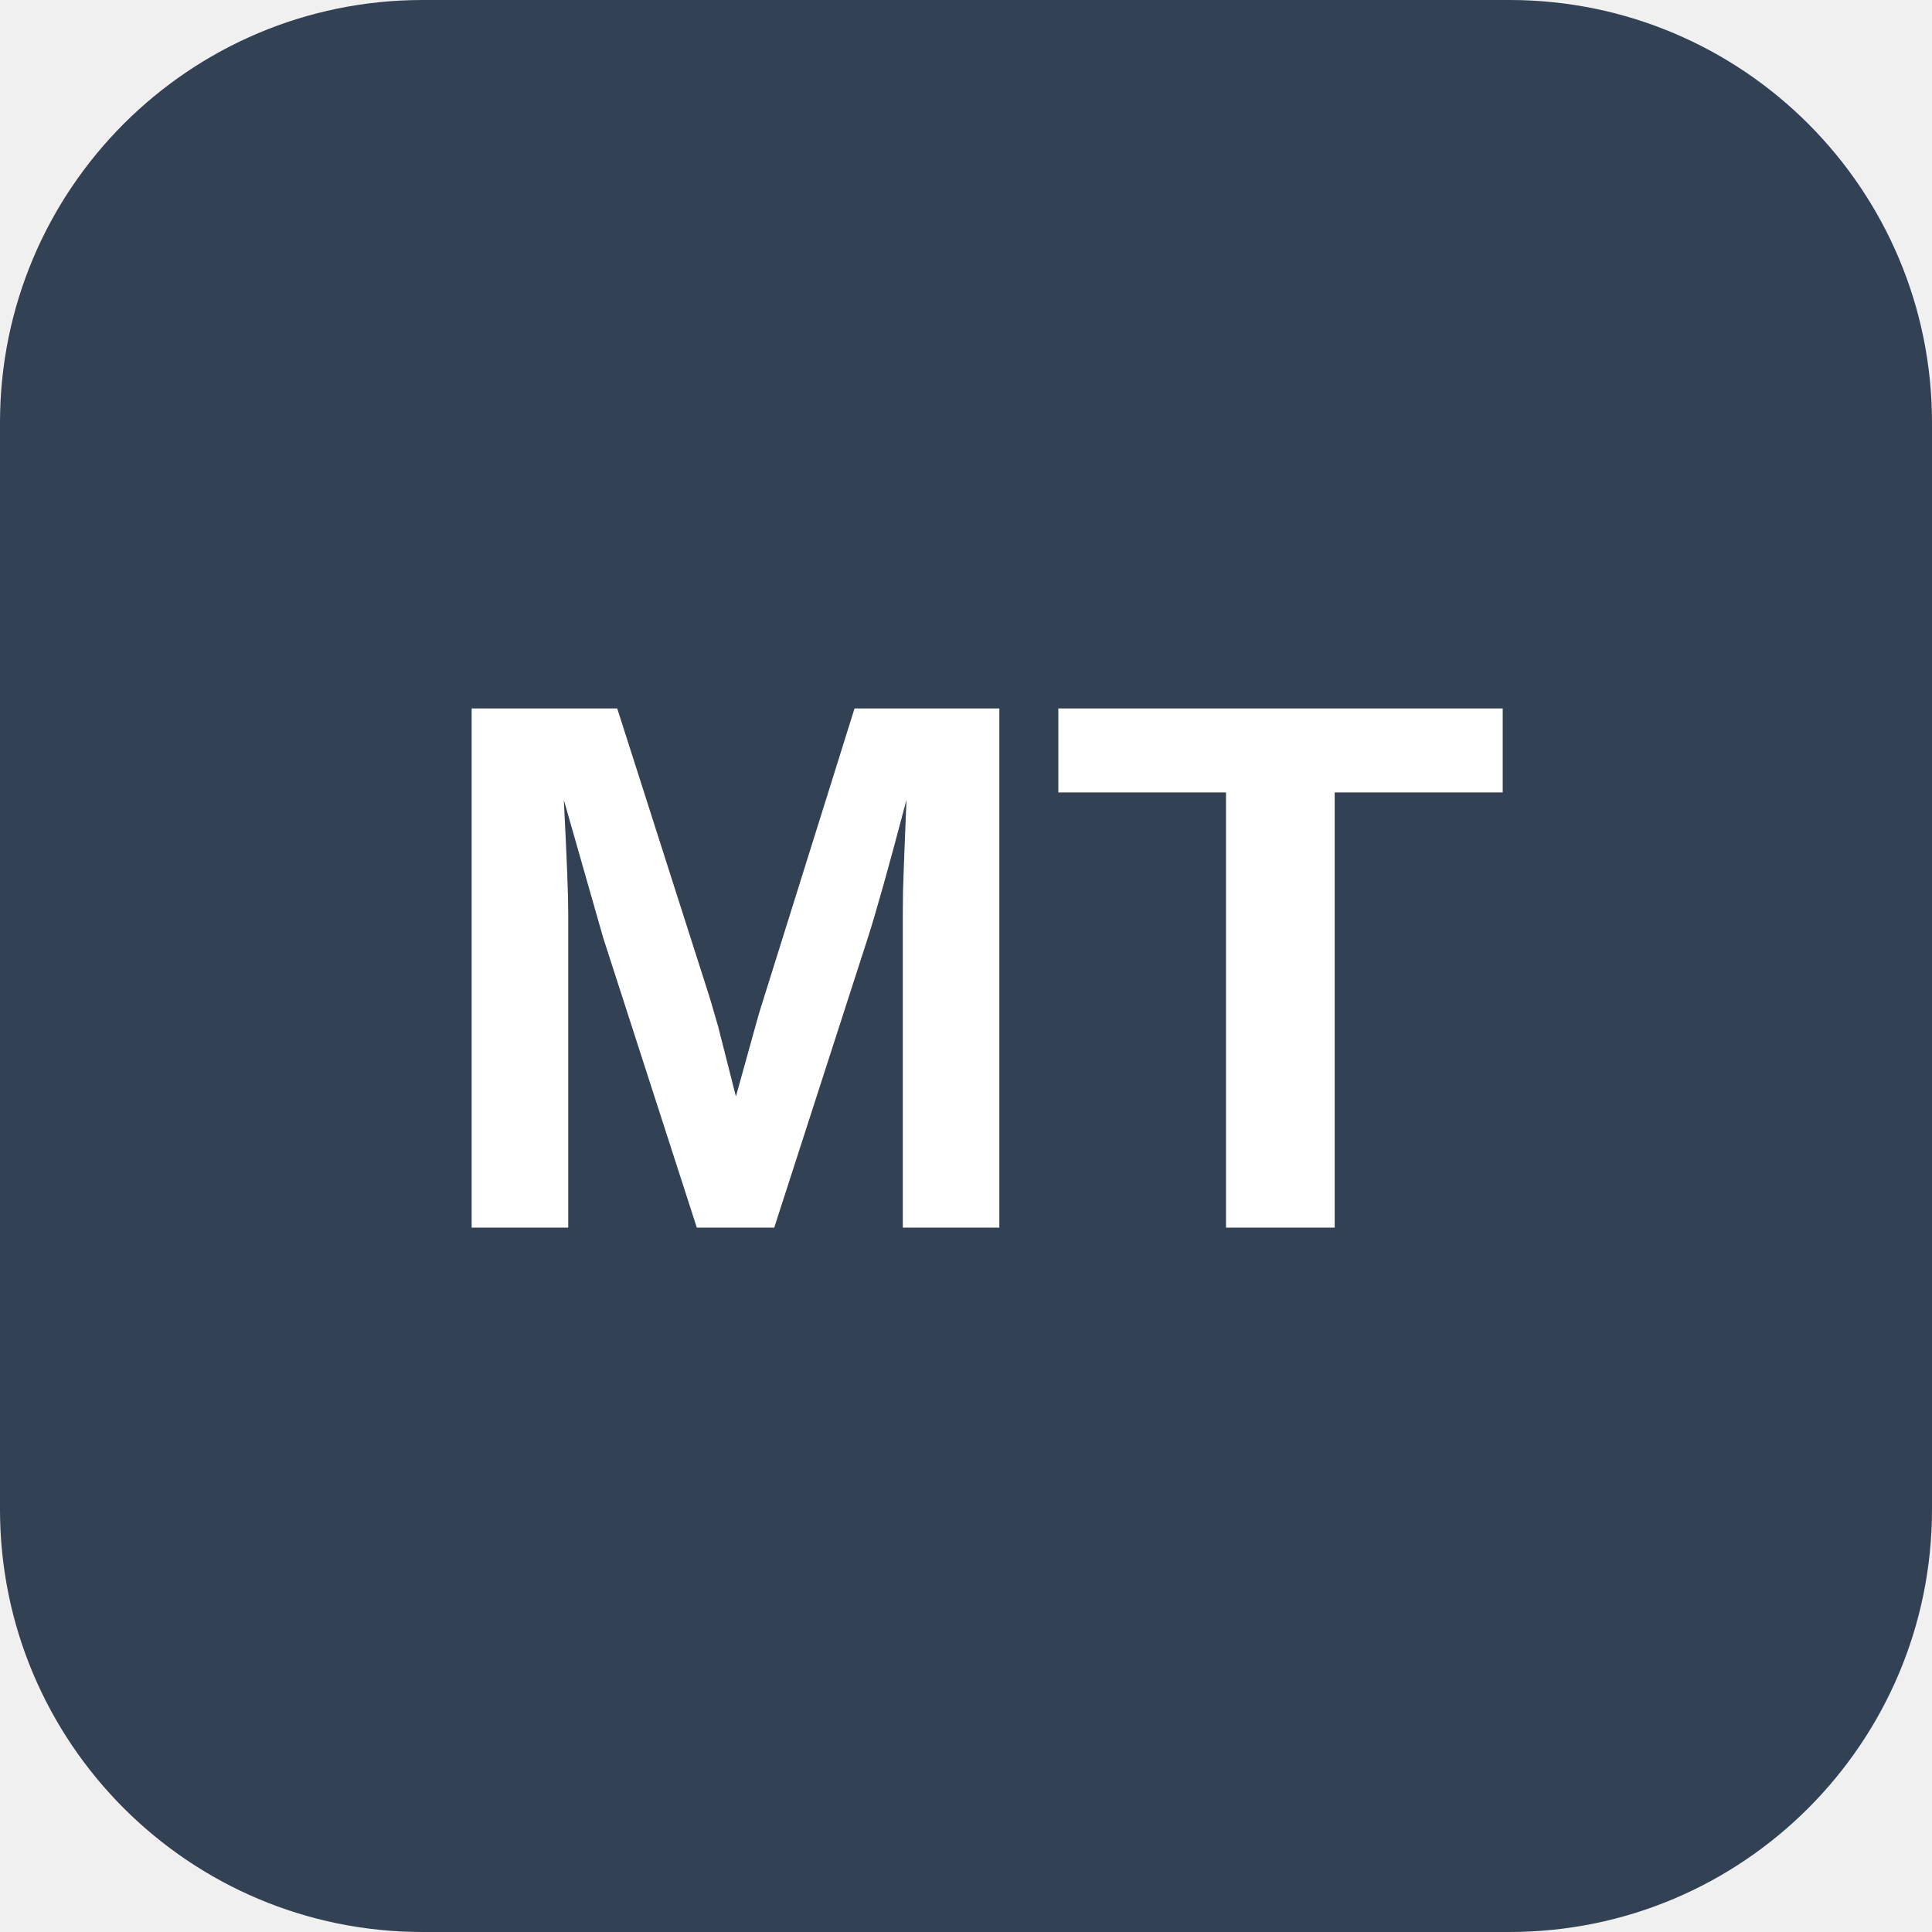
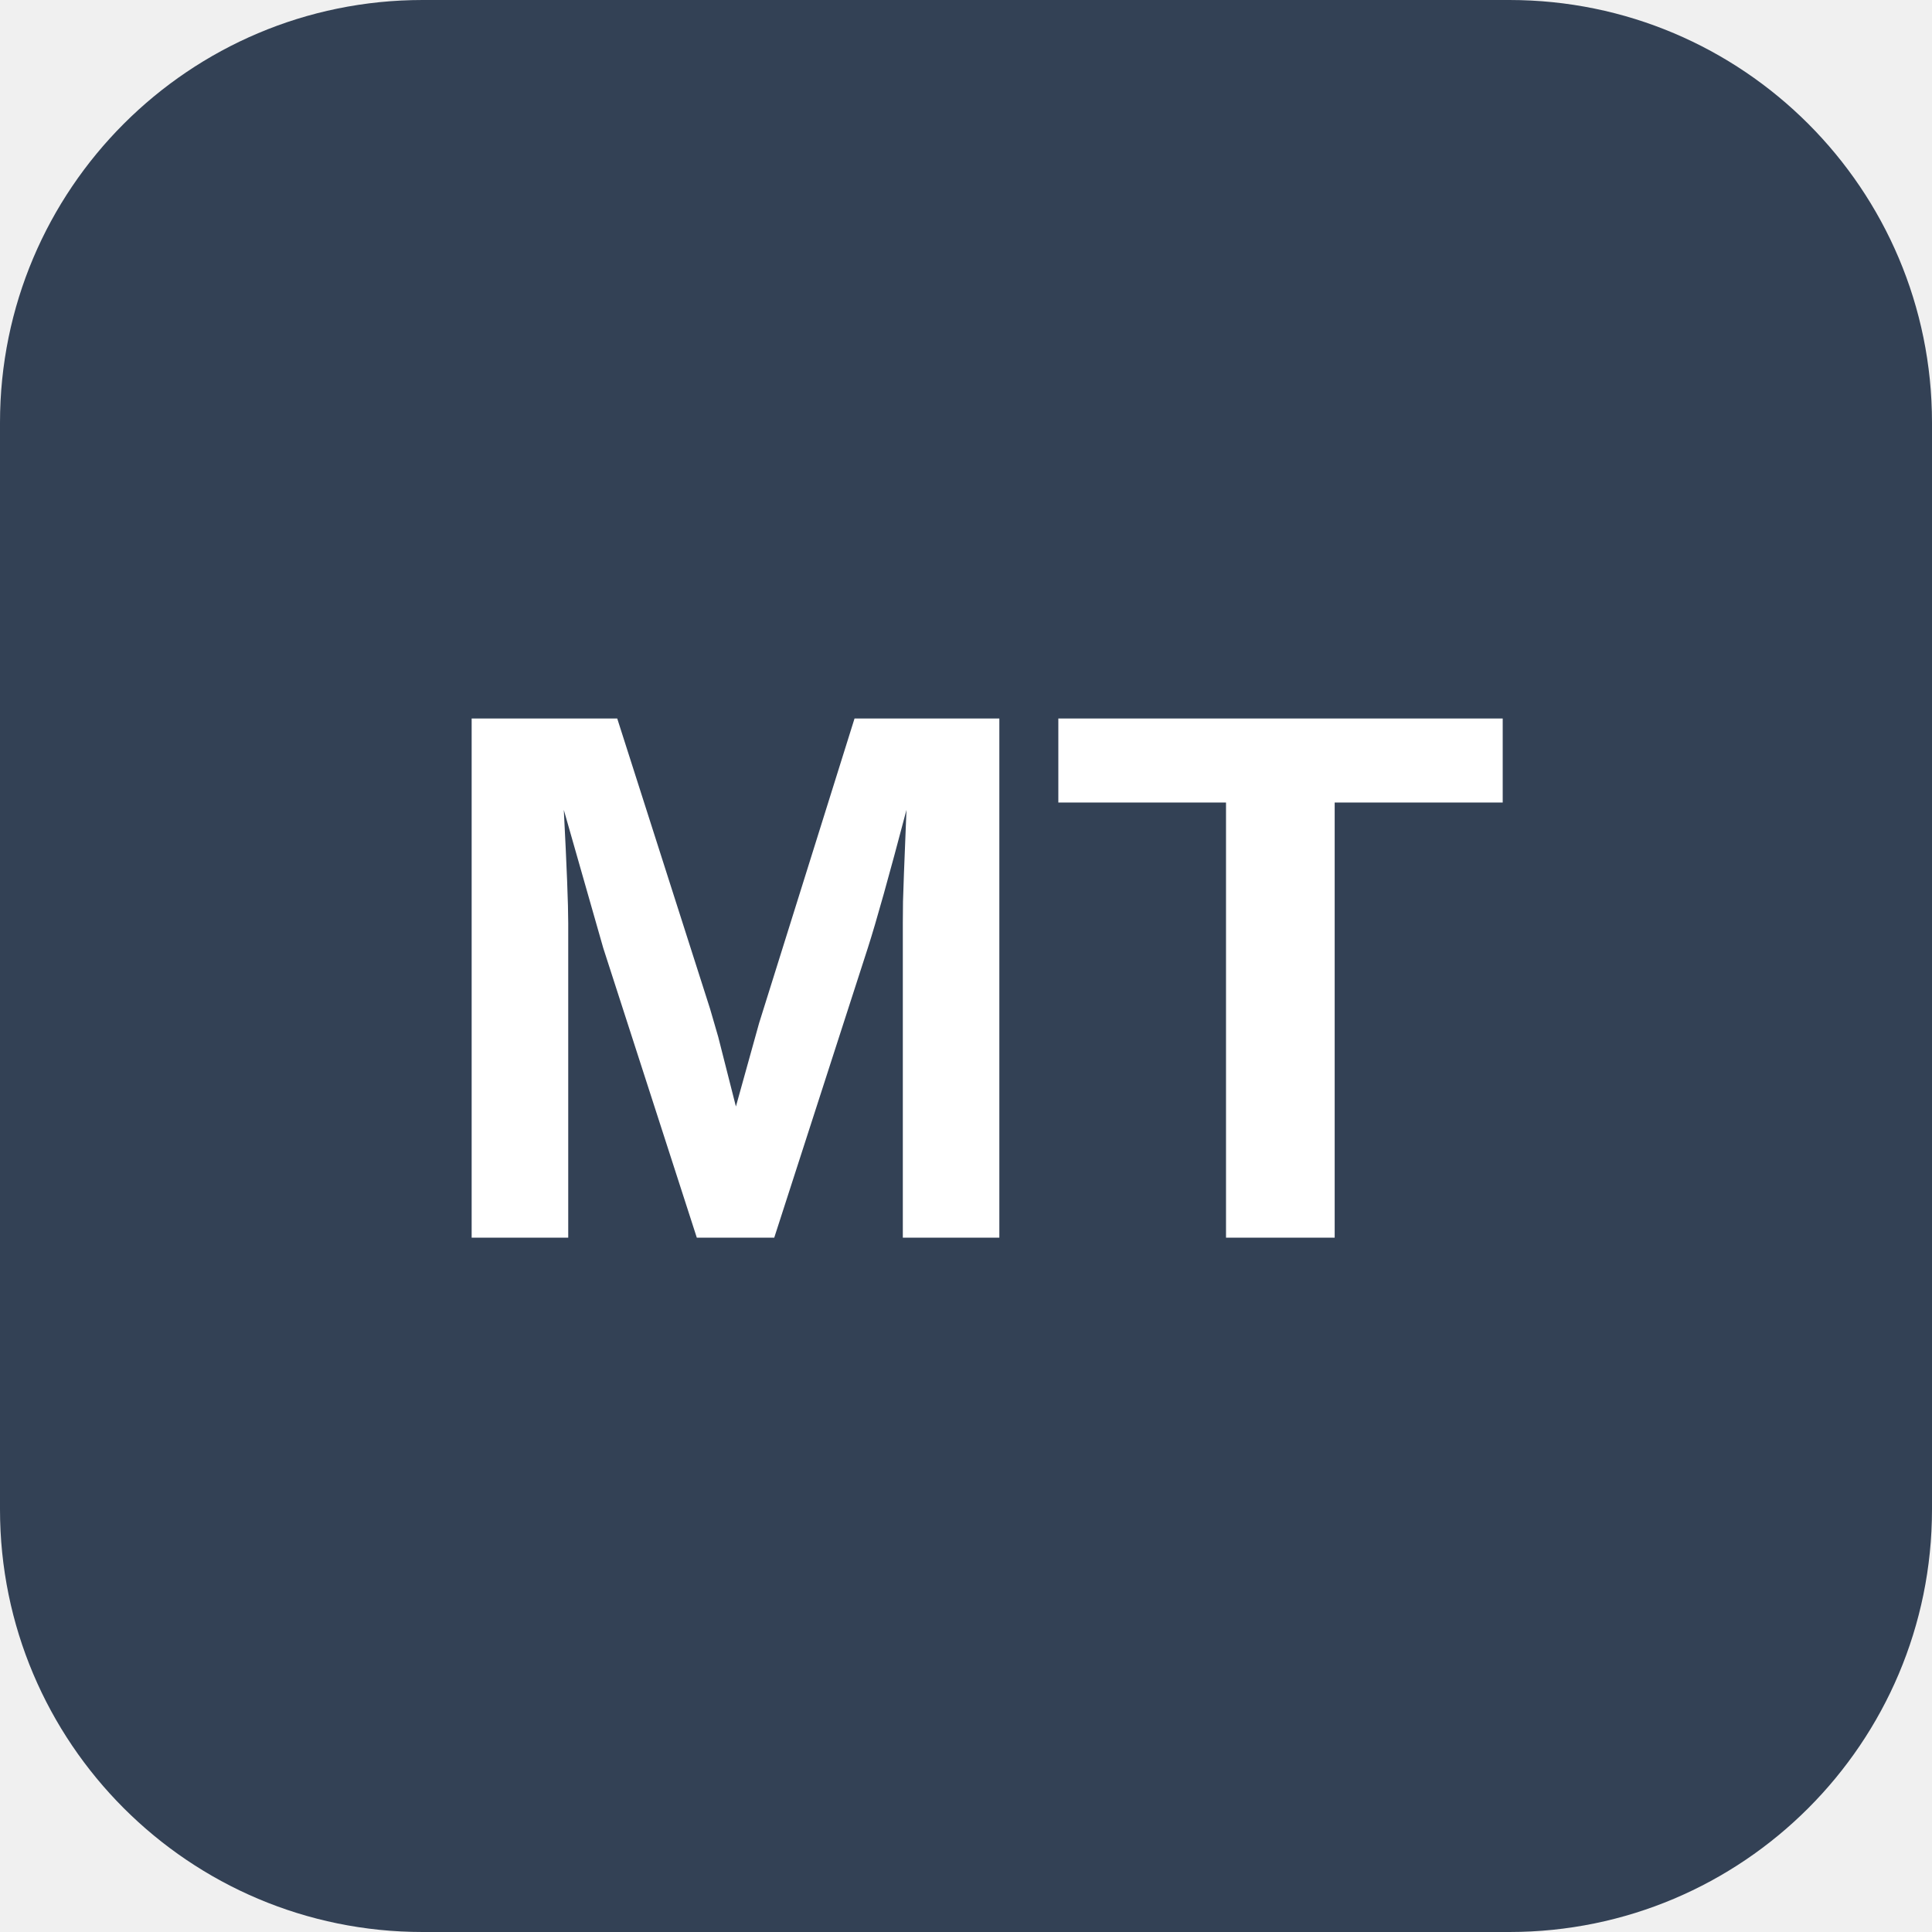
<svg xmlns="http://www.w3.org/2000/svg" viewBox="0 0 512 512">
  <rect width="512" height="512" rx="112" fill="#334155" />
-   <text x="256" y="256" text-anchor="middle" dominant-baseline="central" font-family="Arial, Helvetica, sans-serif" font-weight="bold" font-size="200" fill="#fff">MT</text>
+   <text x="256" y="328" text-anchor="middle" font-family="Arial, Helvetica, sans-serif" font-weight="bold" font-size="200" fill="#fff">MT</text>
</svg>
